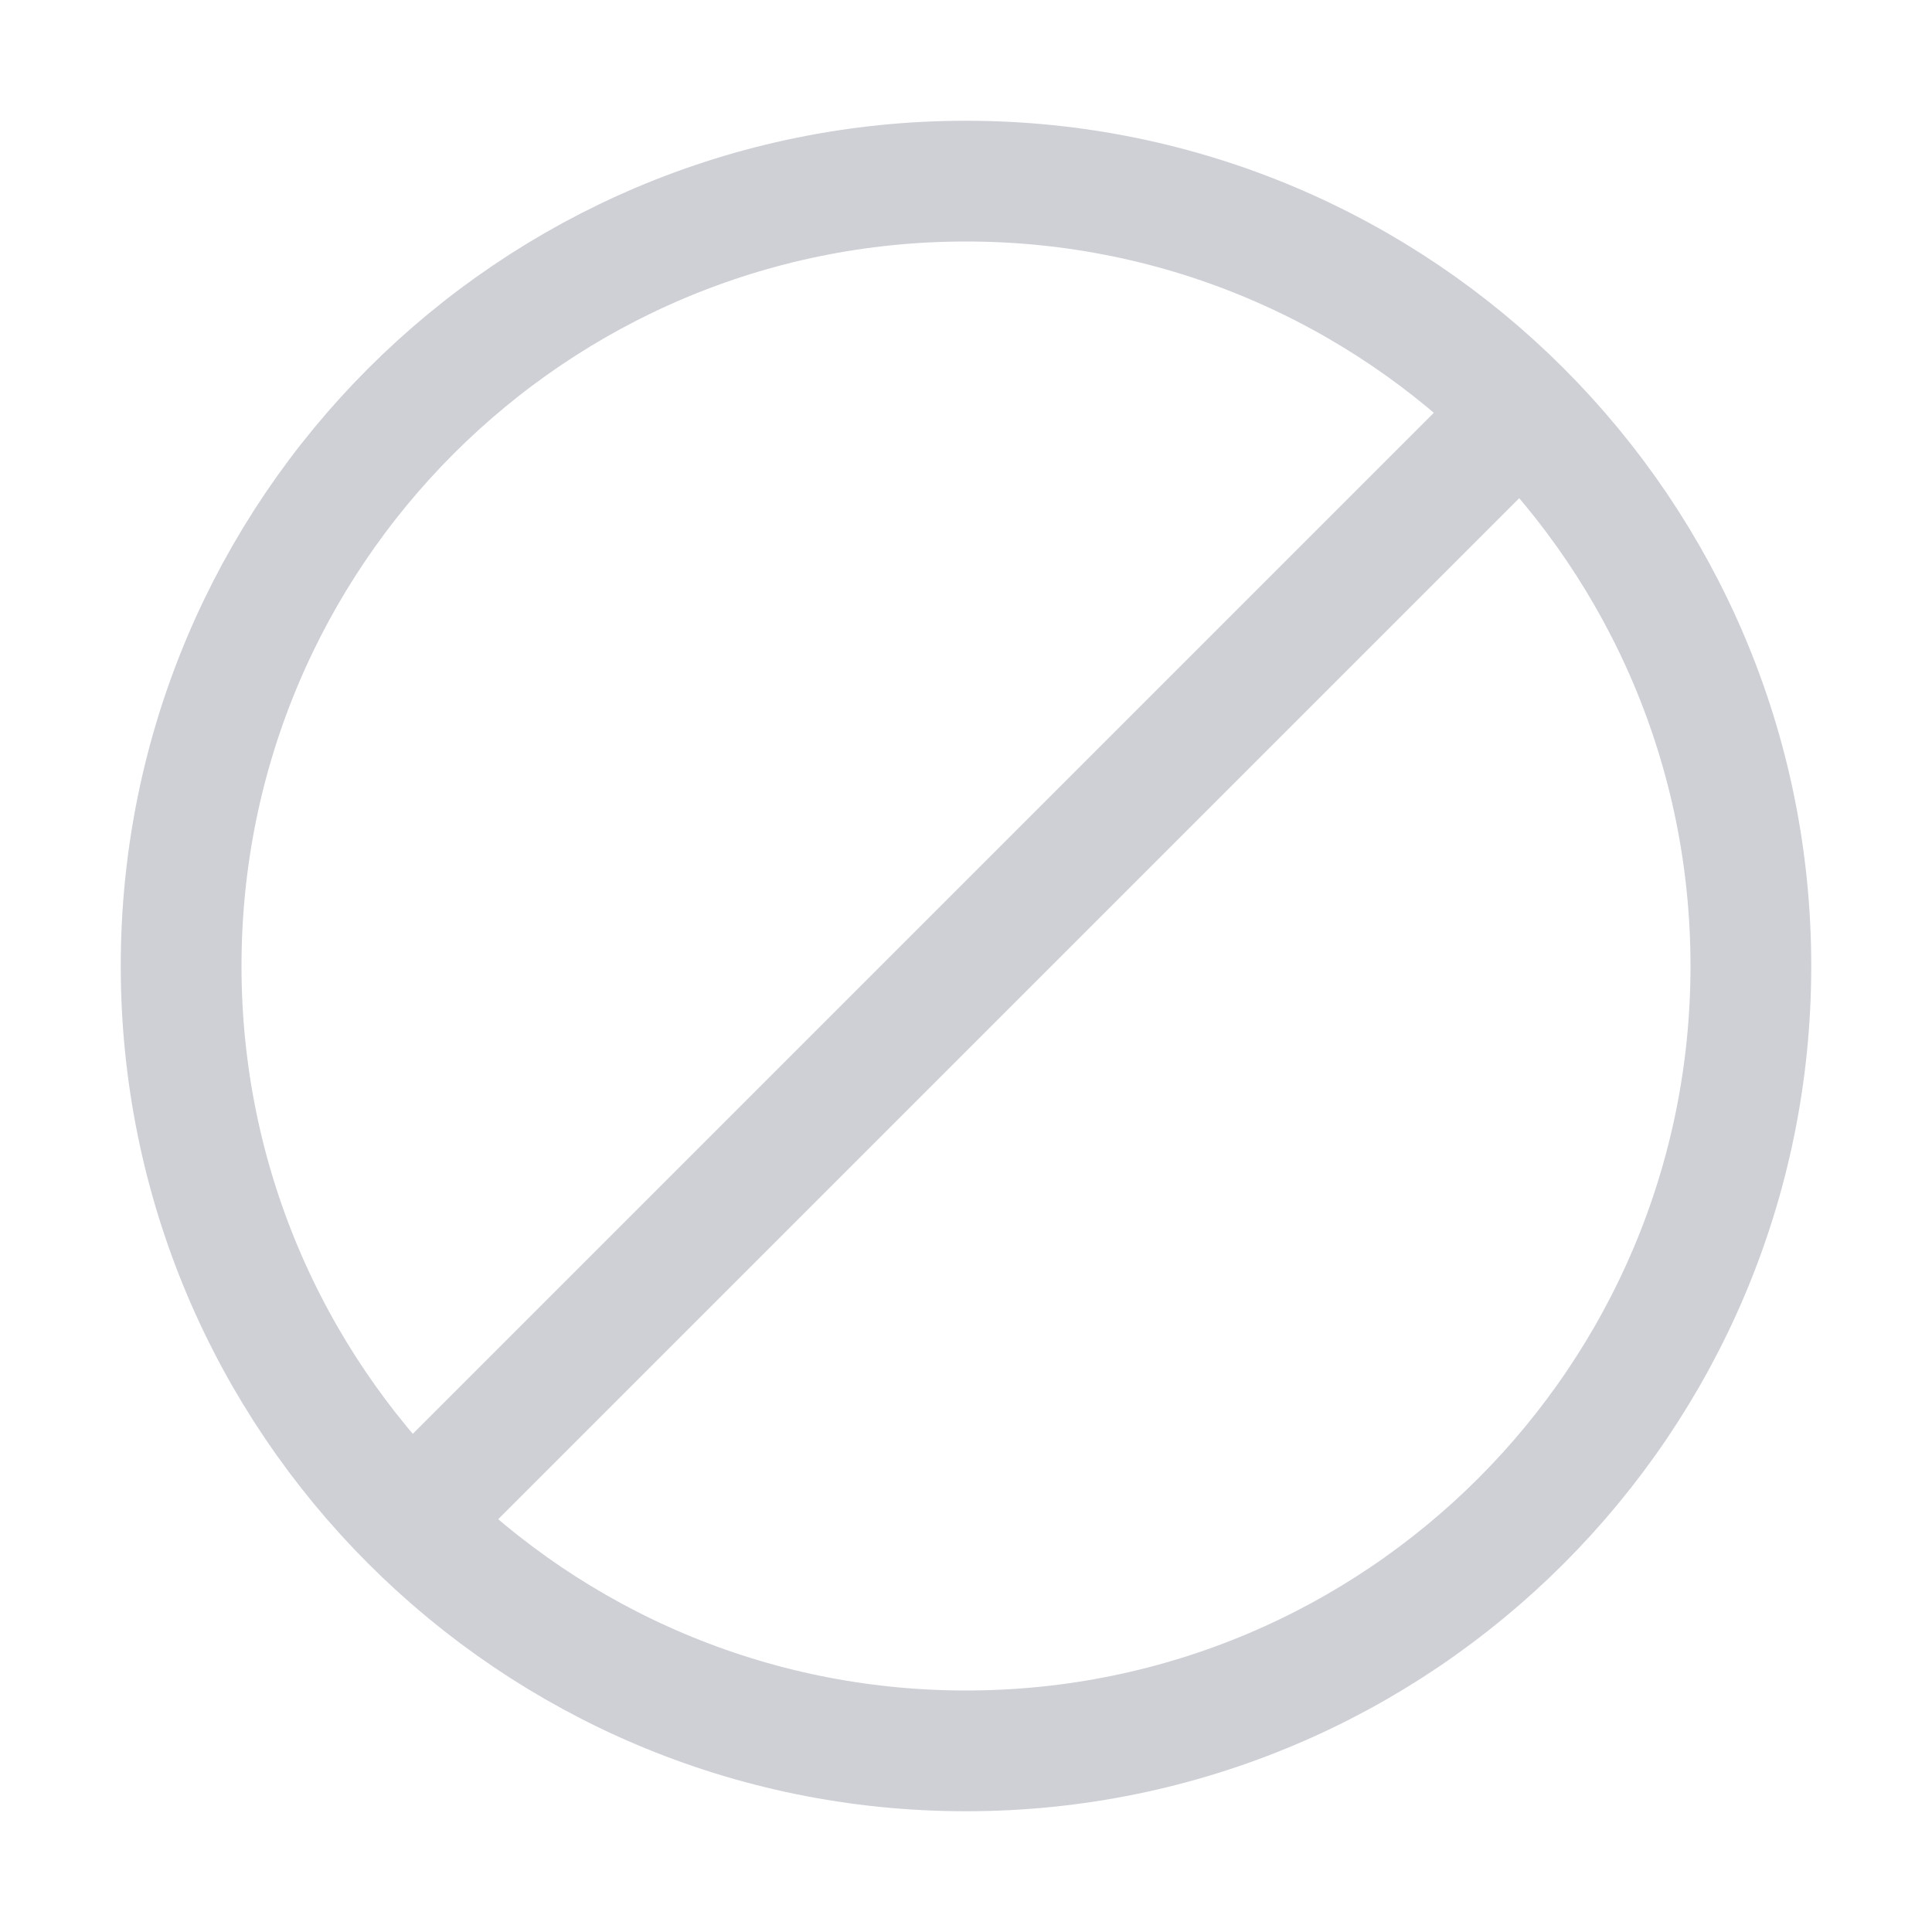
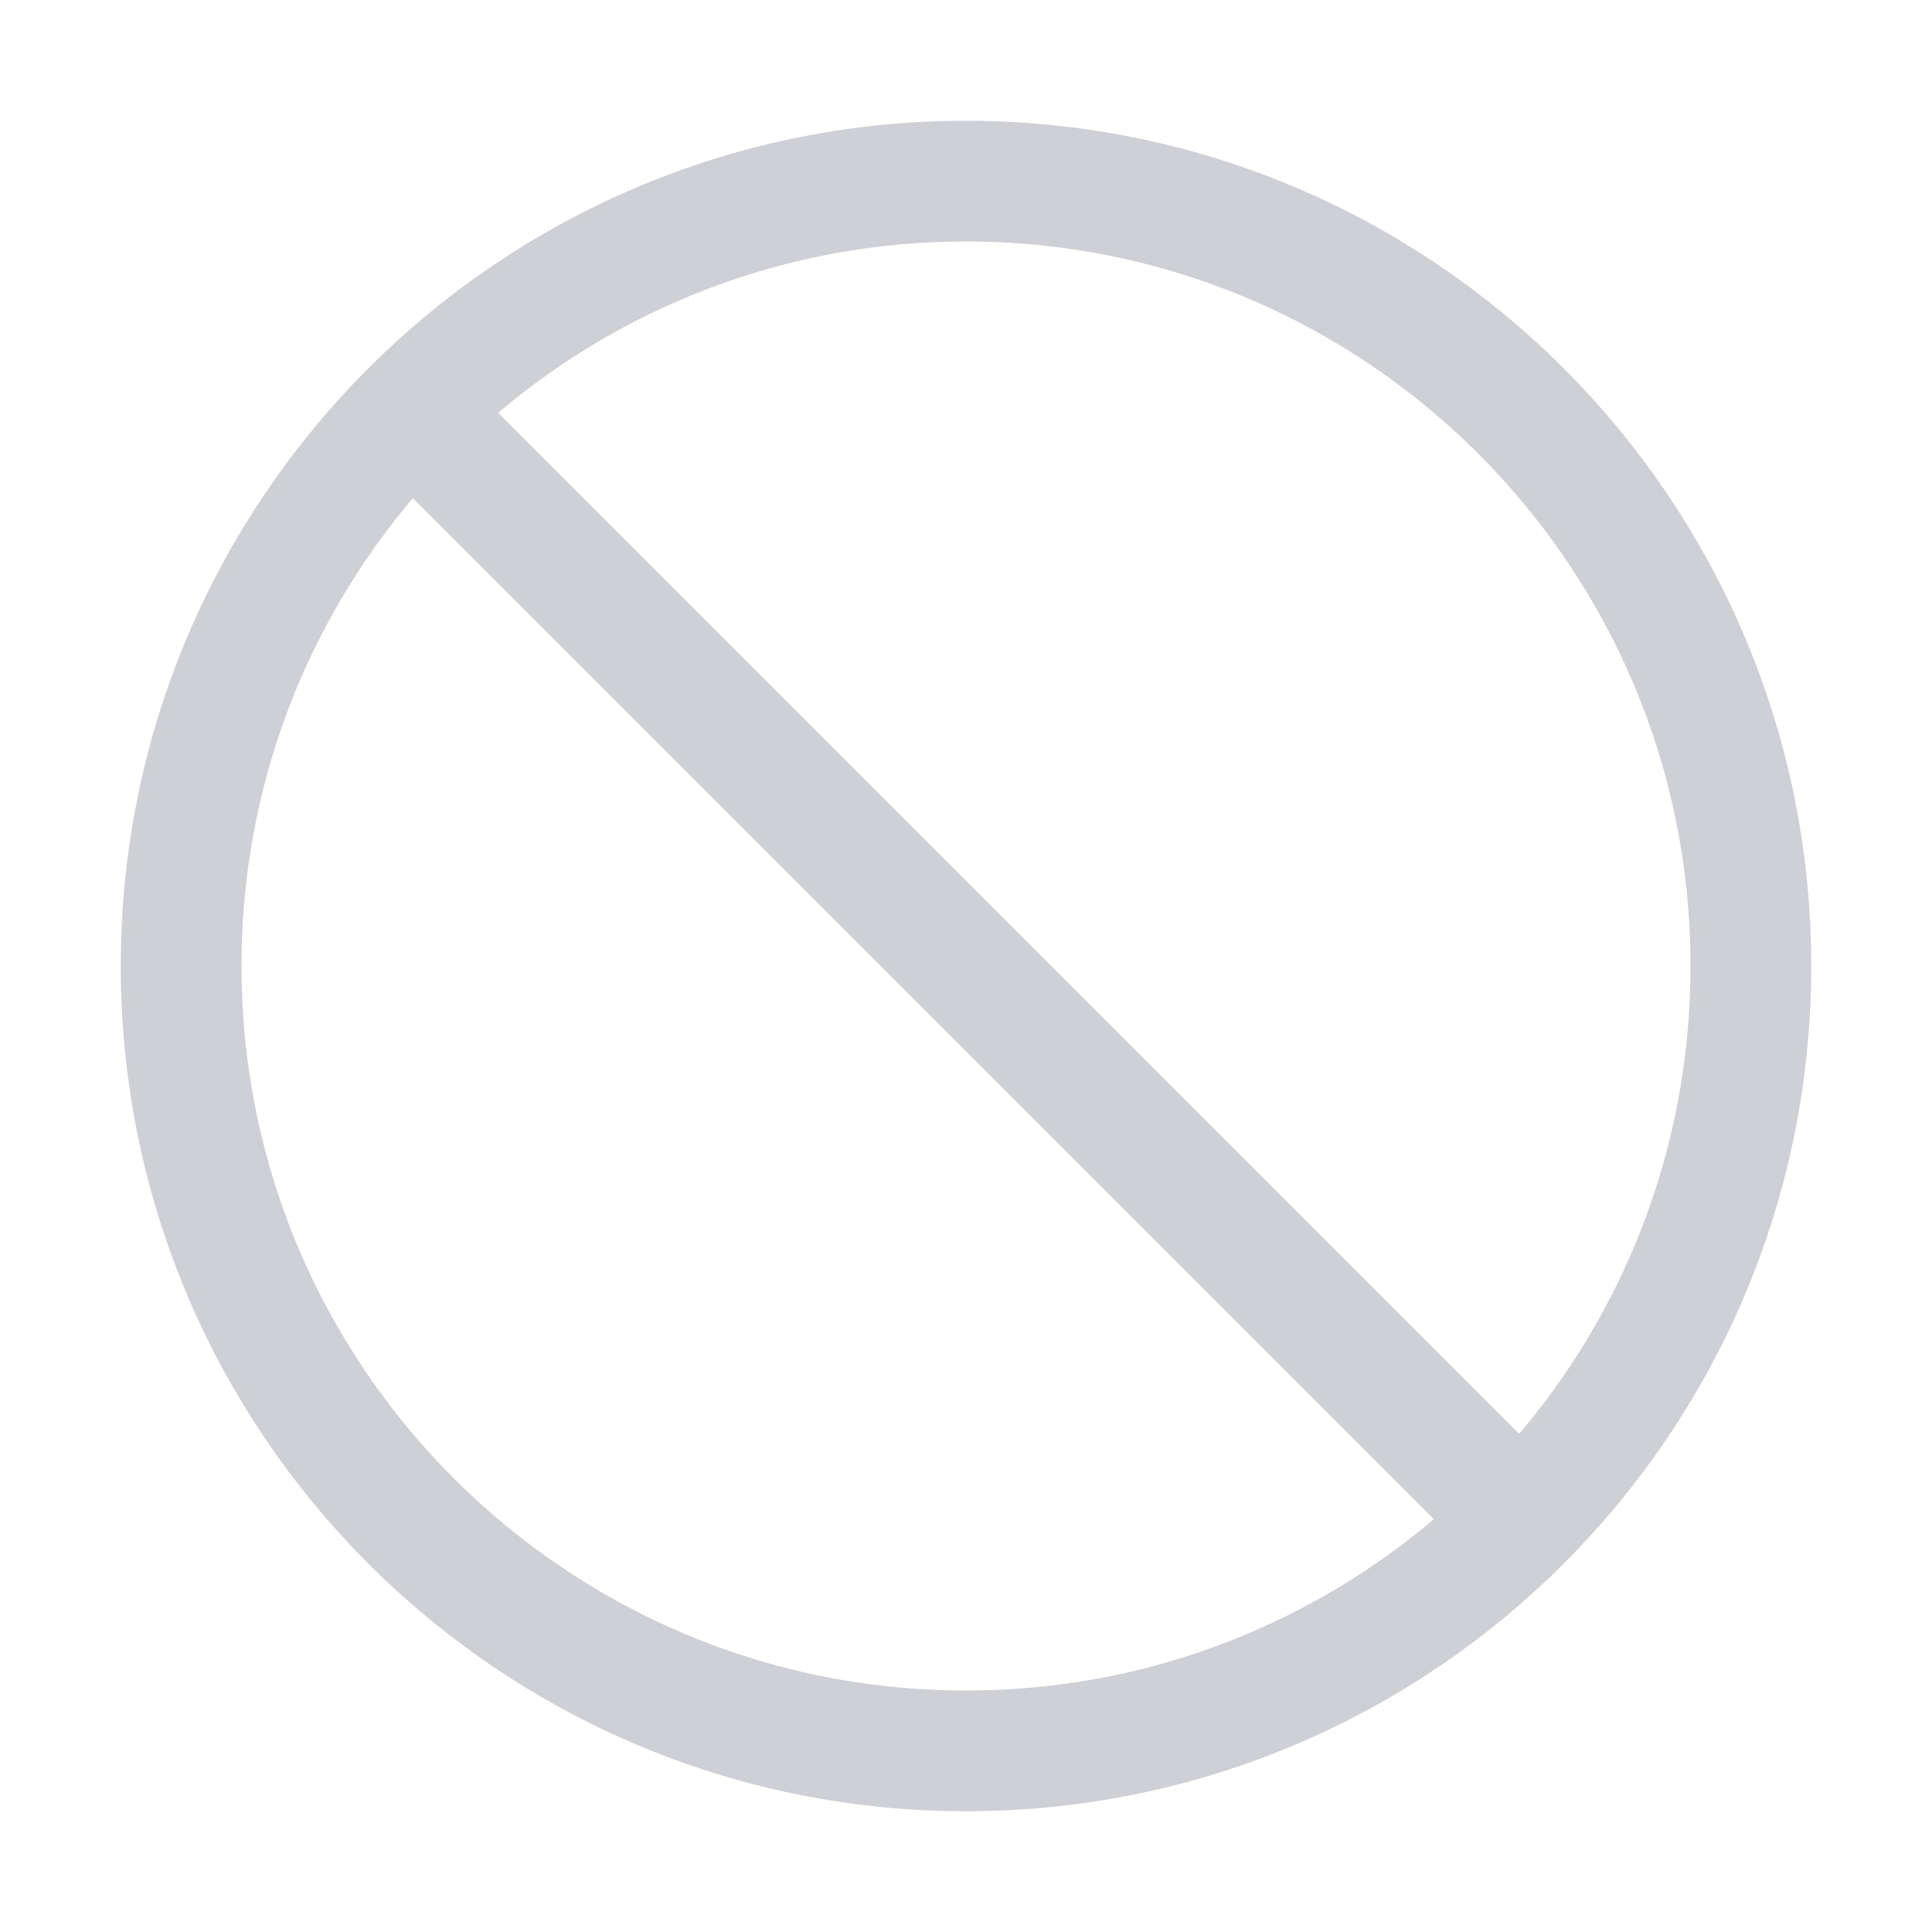
<svg xmlns="http://www.w3.org/2000/svg" width="16" height="16" viewBox="0 0 16 16" fill="none">
-   <circle cx="8" cy="8" r="6.5" stroke="#CED0D6" />
-   <path d="M3.5 12.5L12.5 3.5" stroke="#CED0D6" />
+   <circle cx="8" cy="8" r="6.5" transform="rotate(90 8 8)" stroke="#CED0D6" />
+   <path d="M3.5 3.5L12.5 12.5" stroke="#CED0D6" />
</svg>
